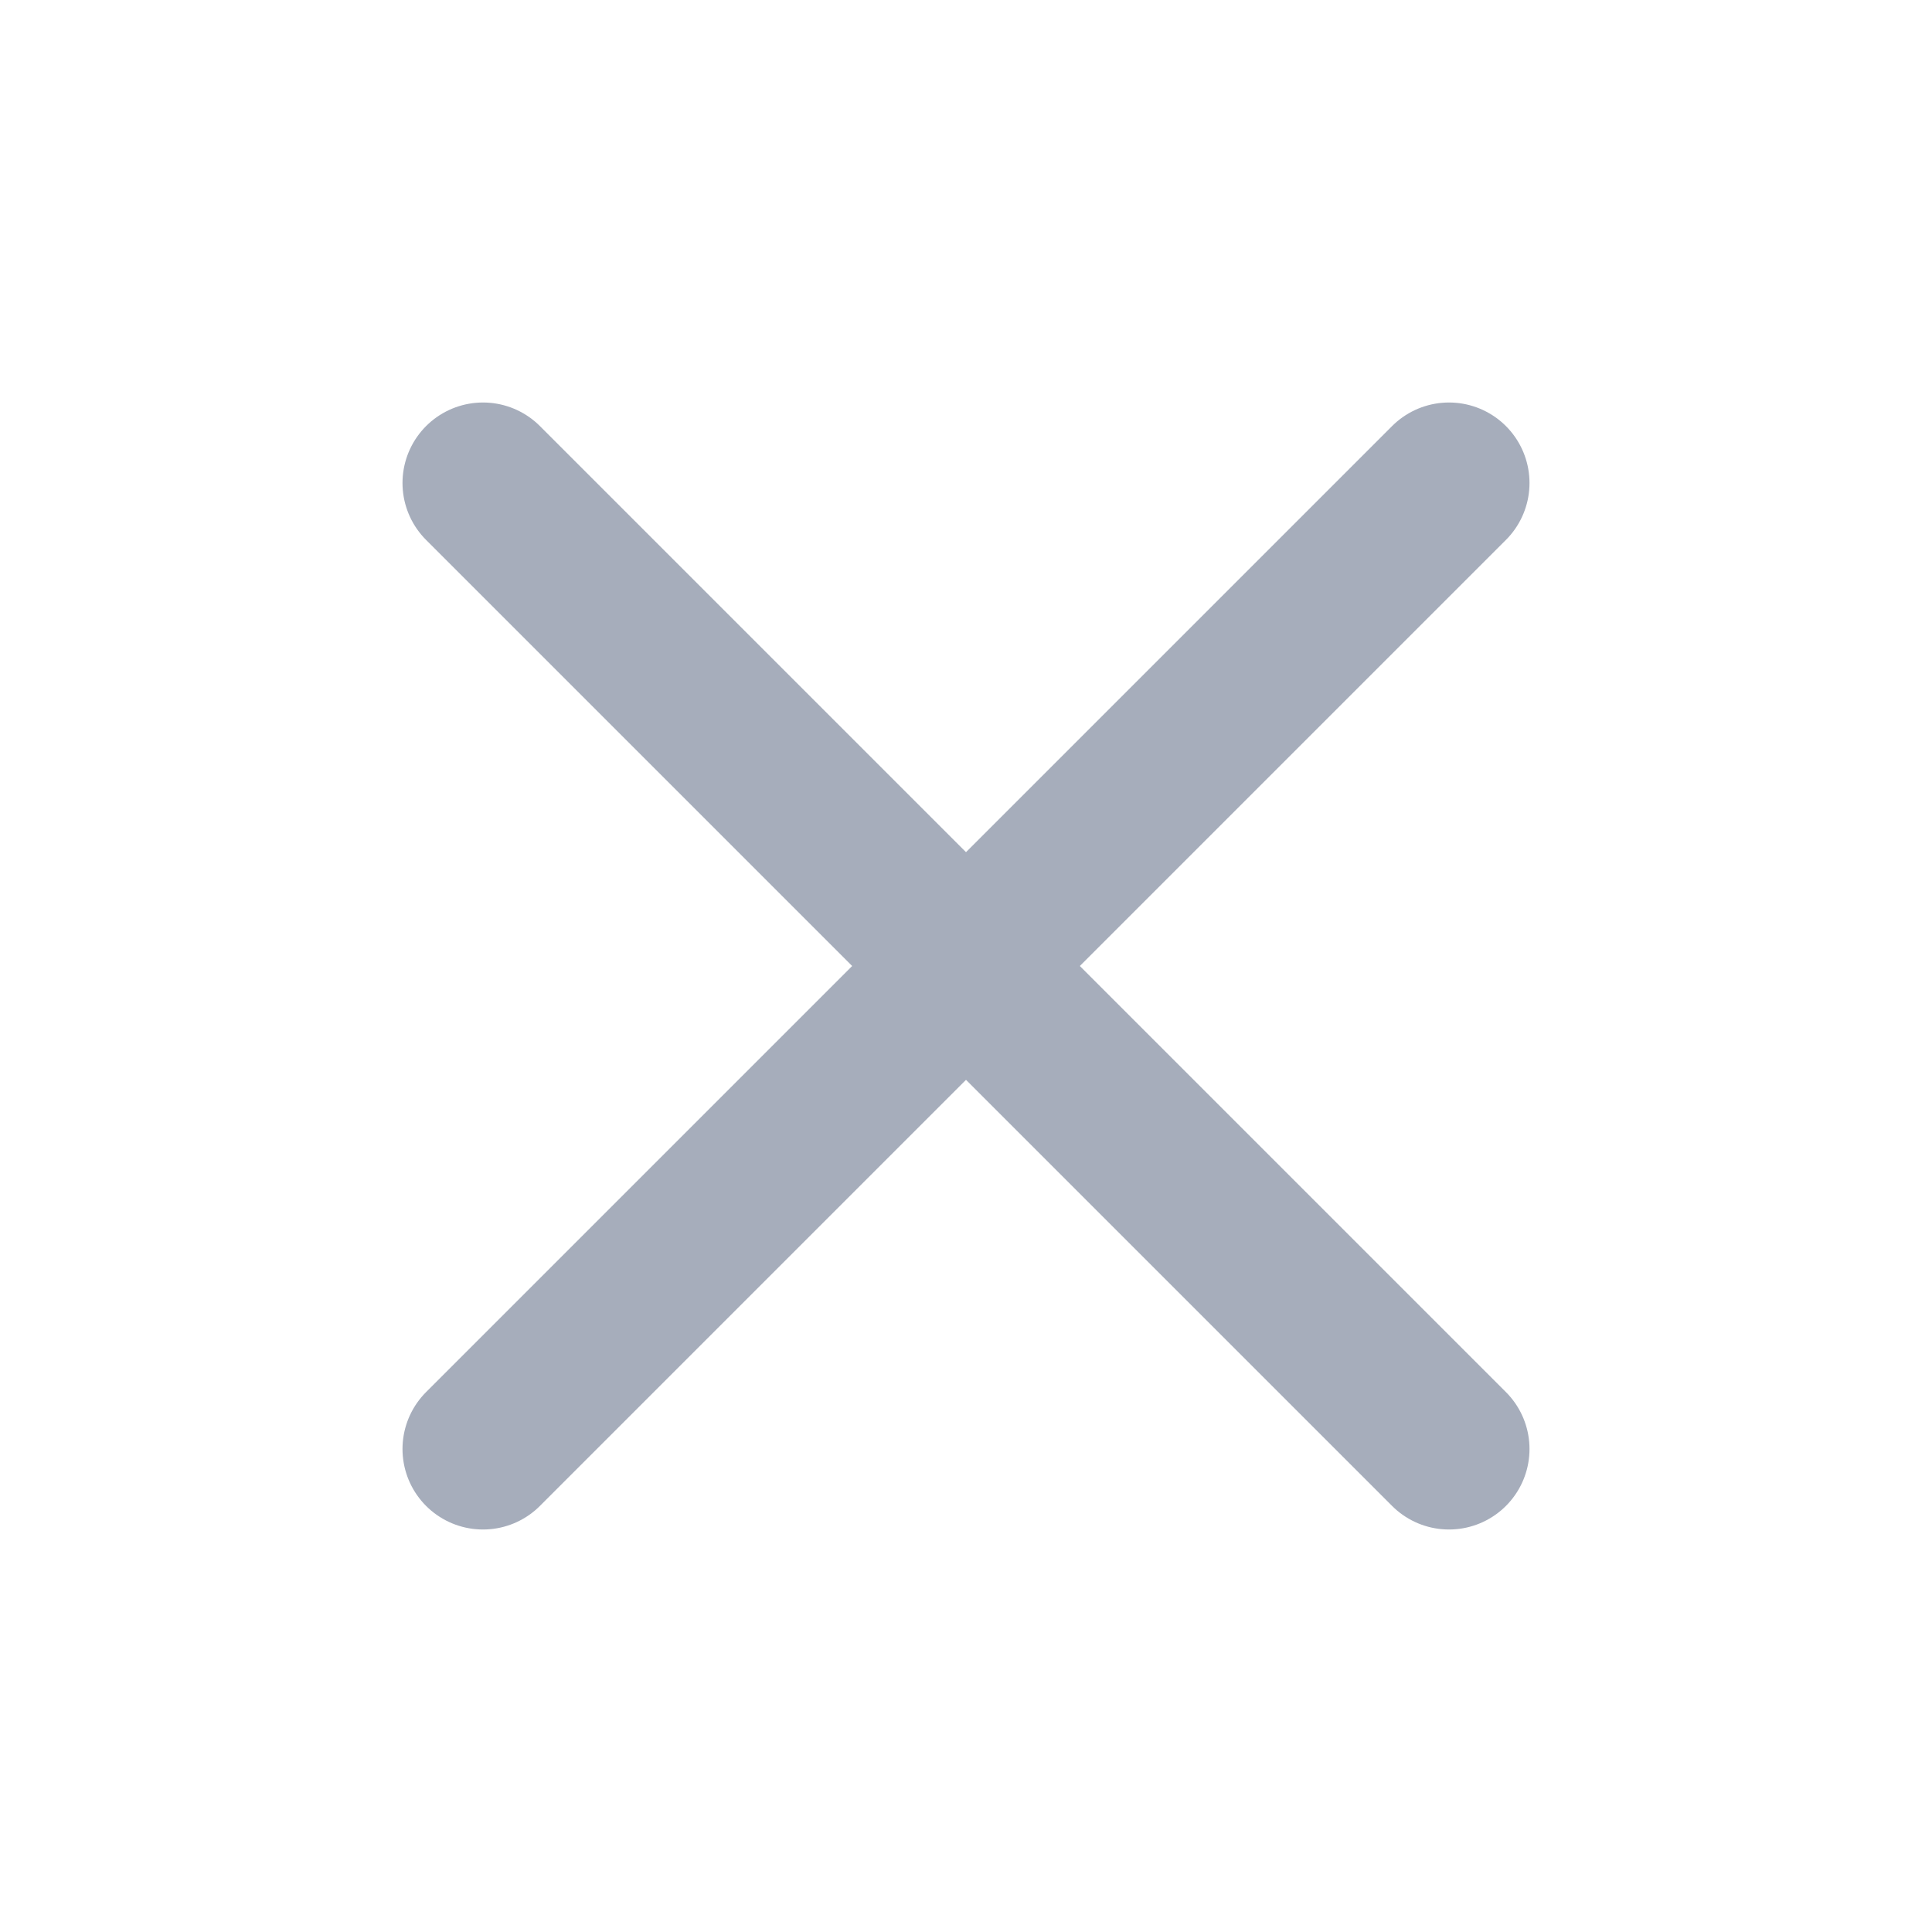
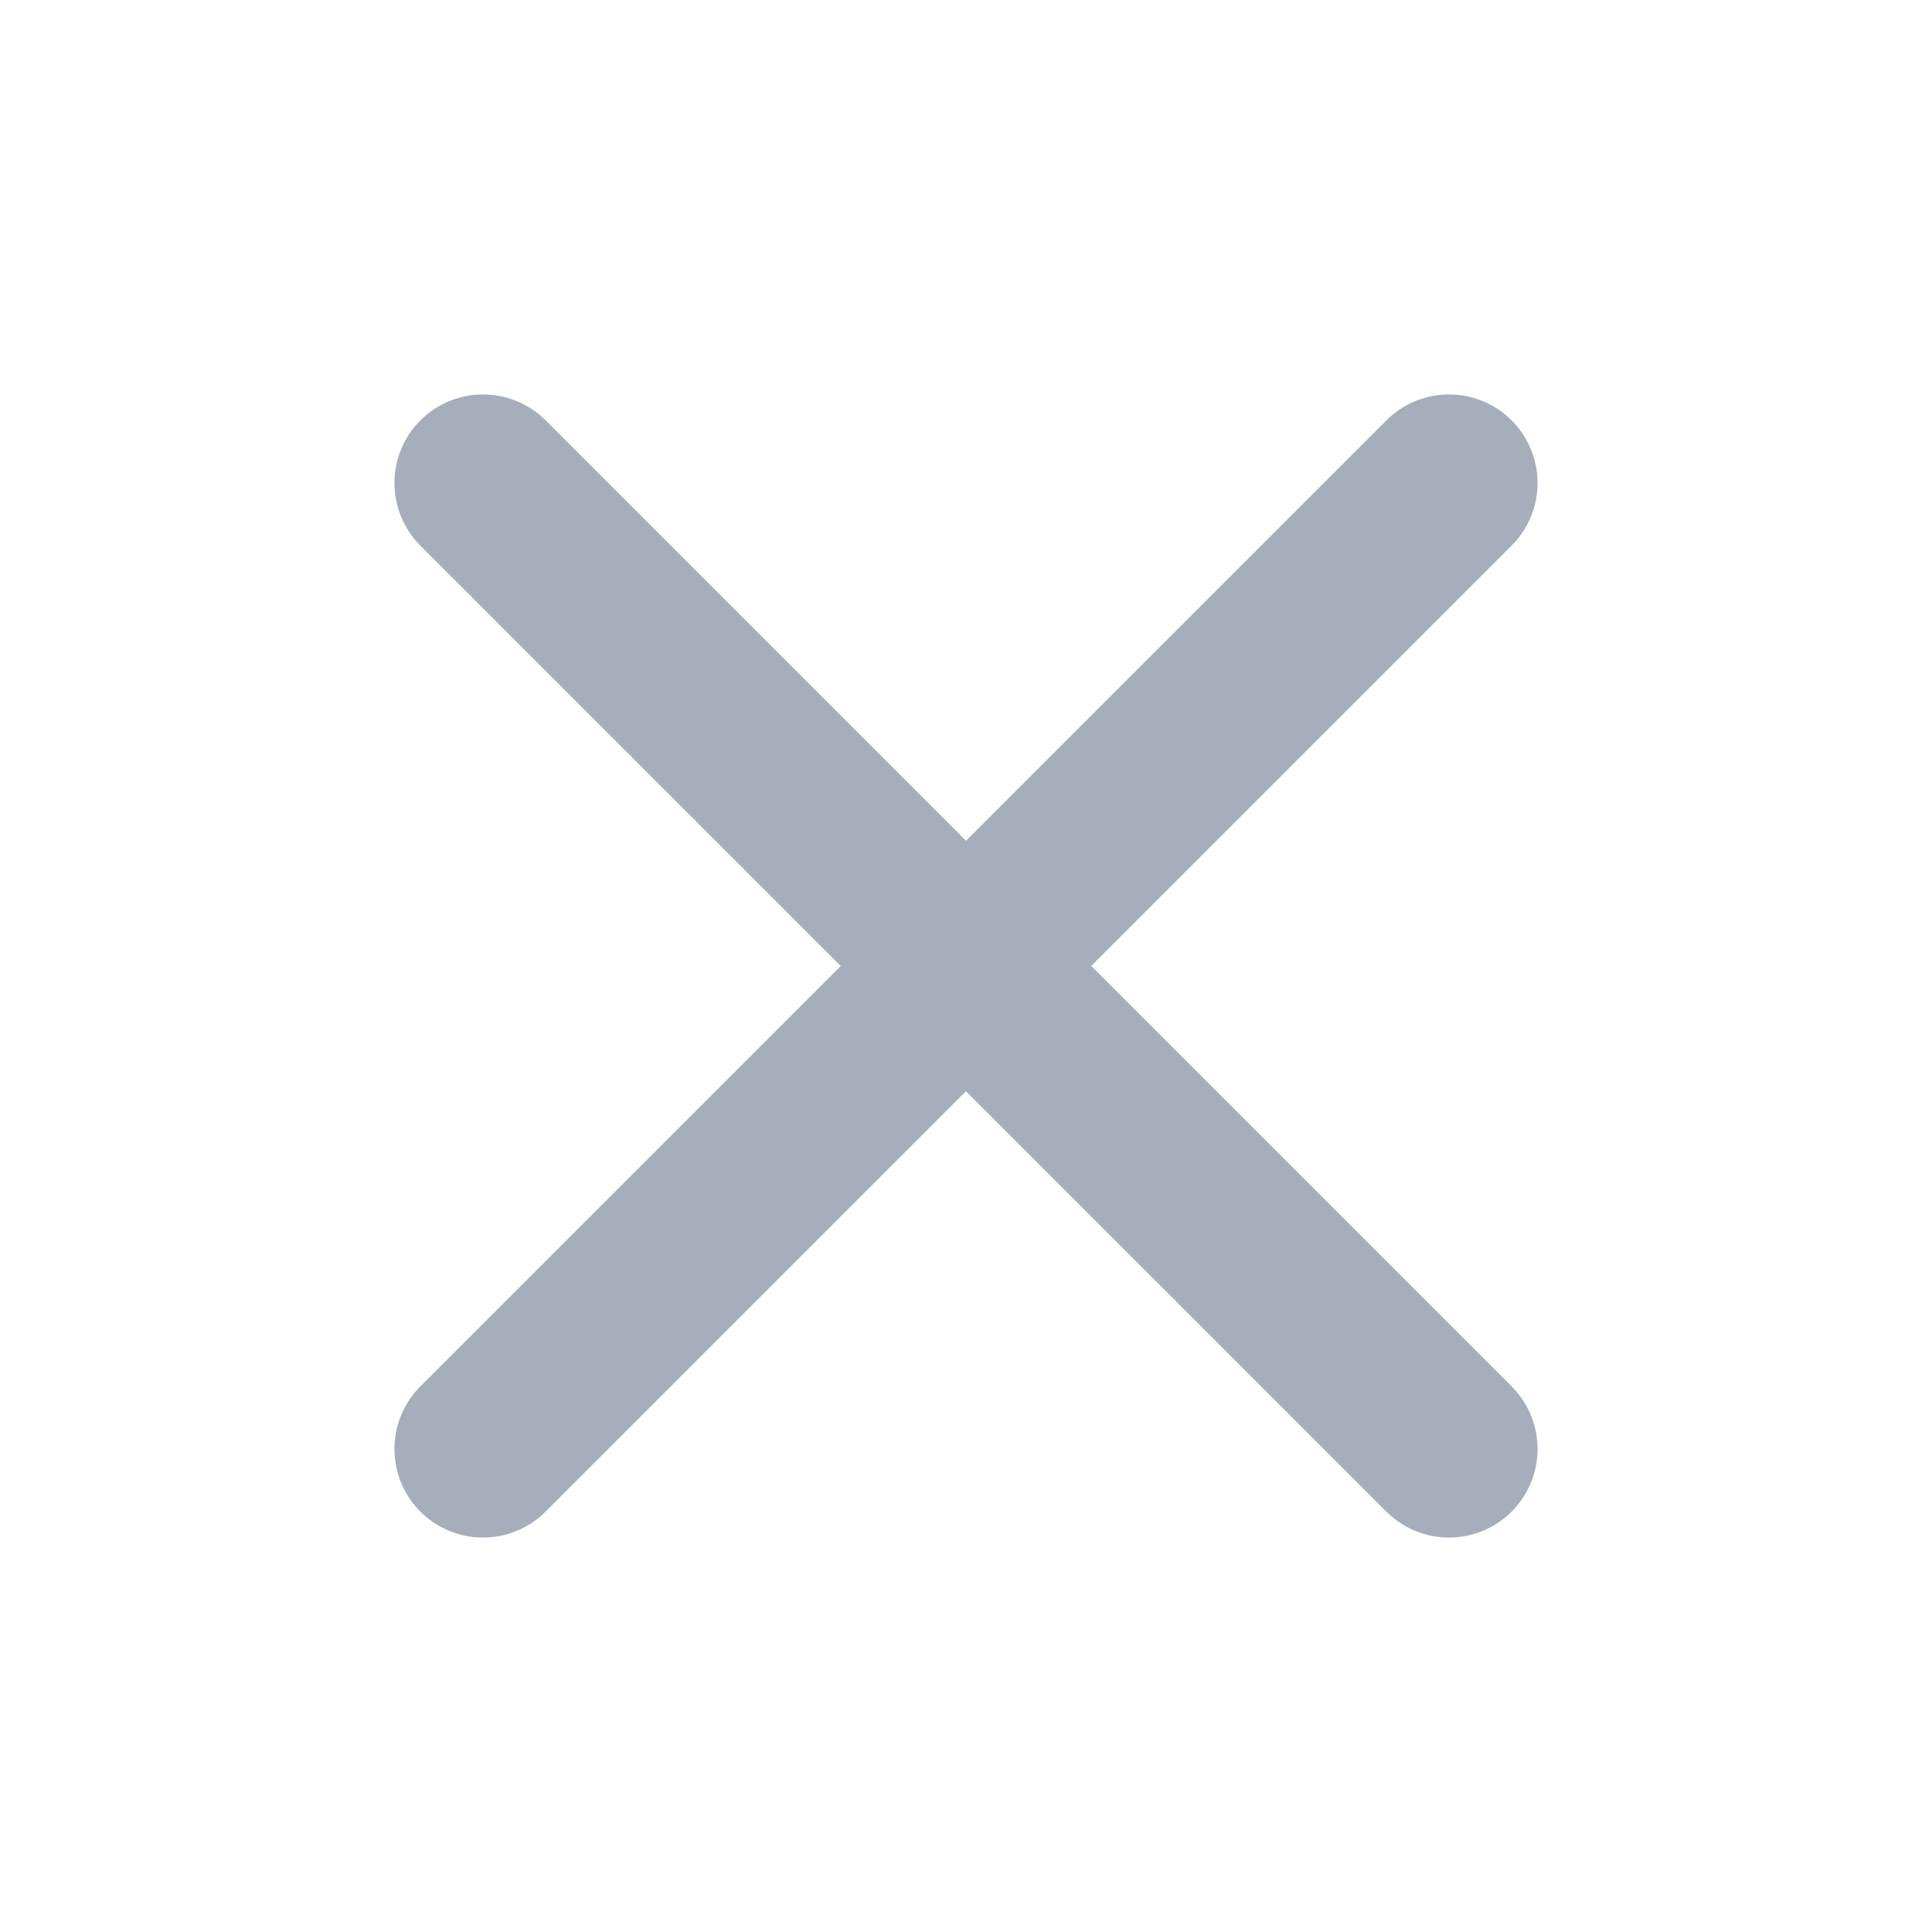
- <svg xmlns="http://www.w3.org/2000/svg" width="24" height="24" viewBox="0 0 24 24" fill="none" stroke="#a6adbb" stroke-width="2" stroke-linecap="round" stroke-linejoin="round">
+ <svg xmlns="http://www.w3.org/2000/svg" width="24" height="24" viewBox="0 0 24 24" fill="none" stroke="#a6adbb" stroke-width="2.2" stroke-linecap="round" stroke-linejoin="round">
  <path d="M18 6L6 18" />
  <path d="M6 6l12 12" />
</svg>
